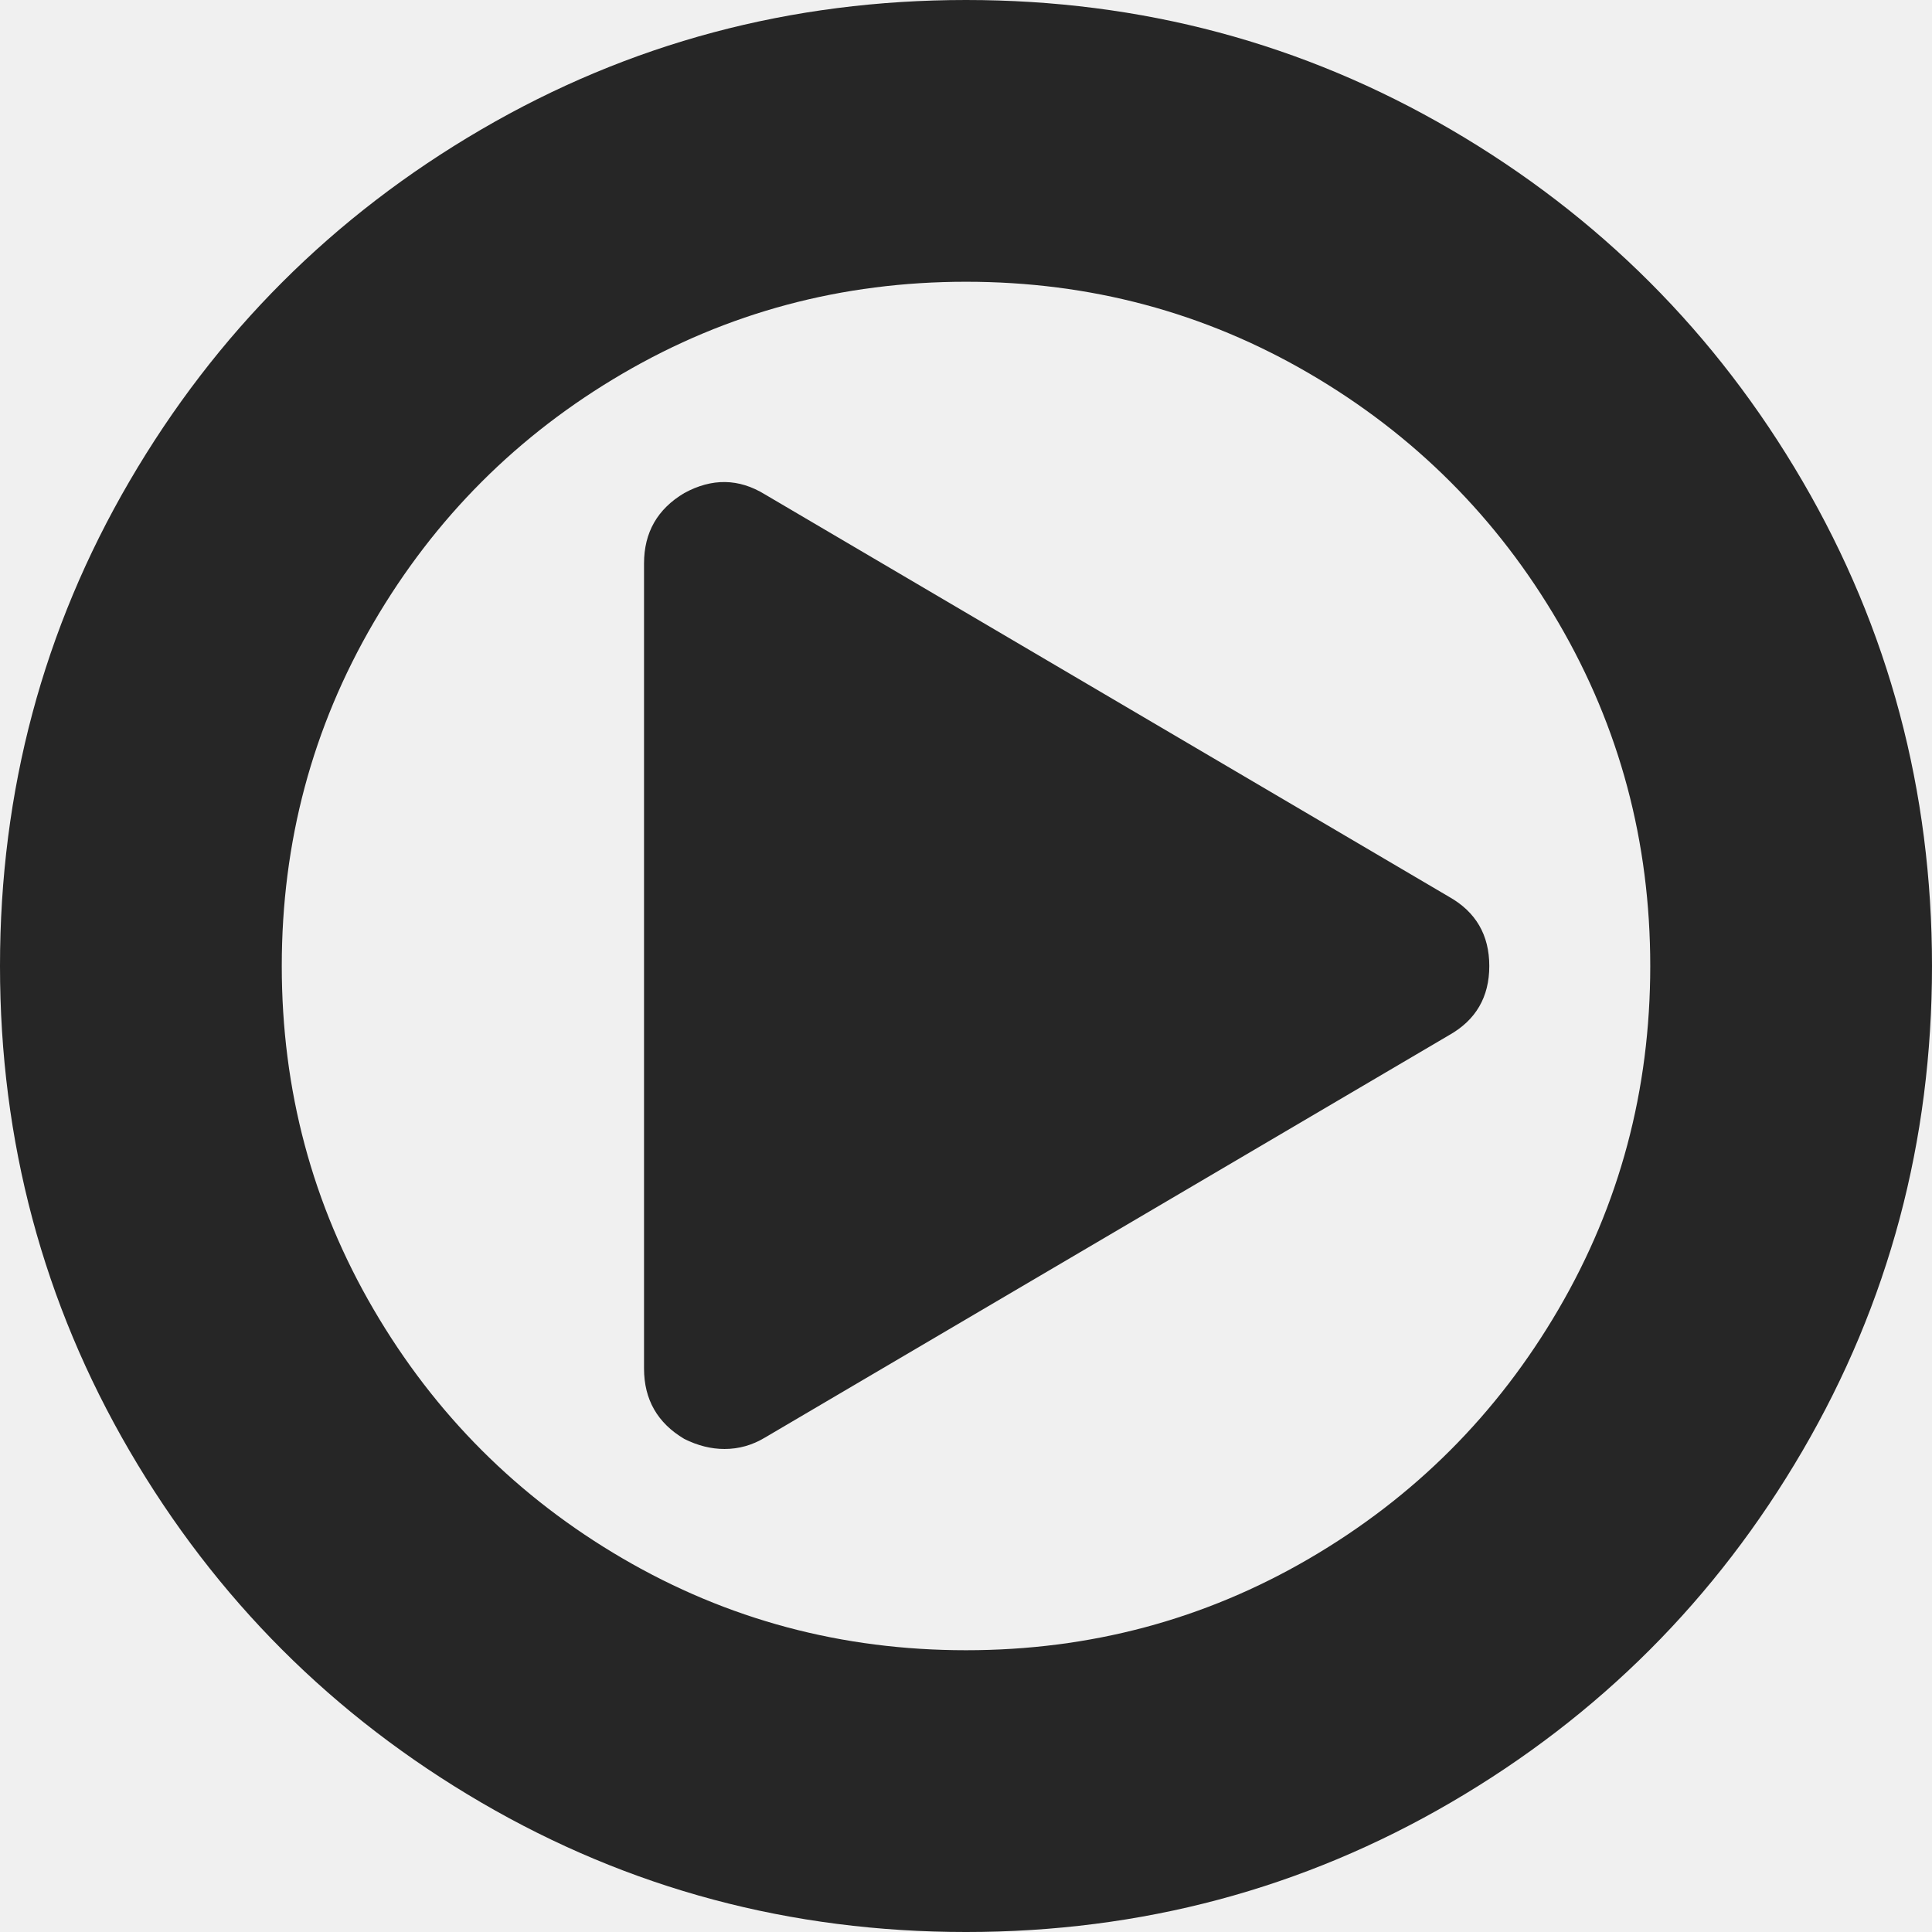
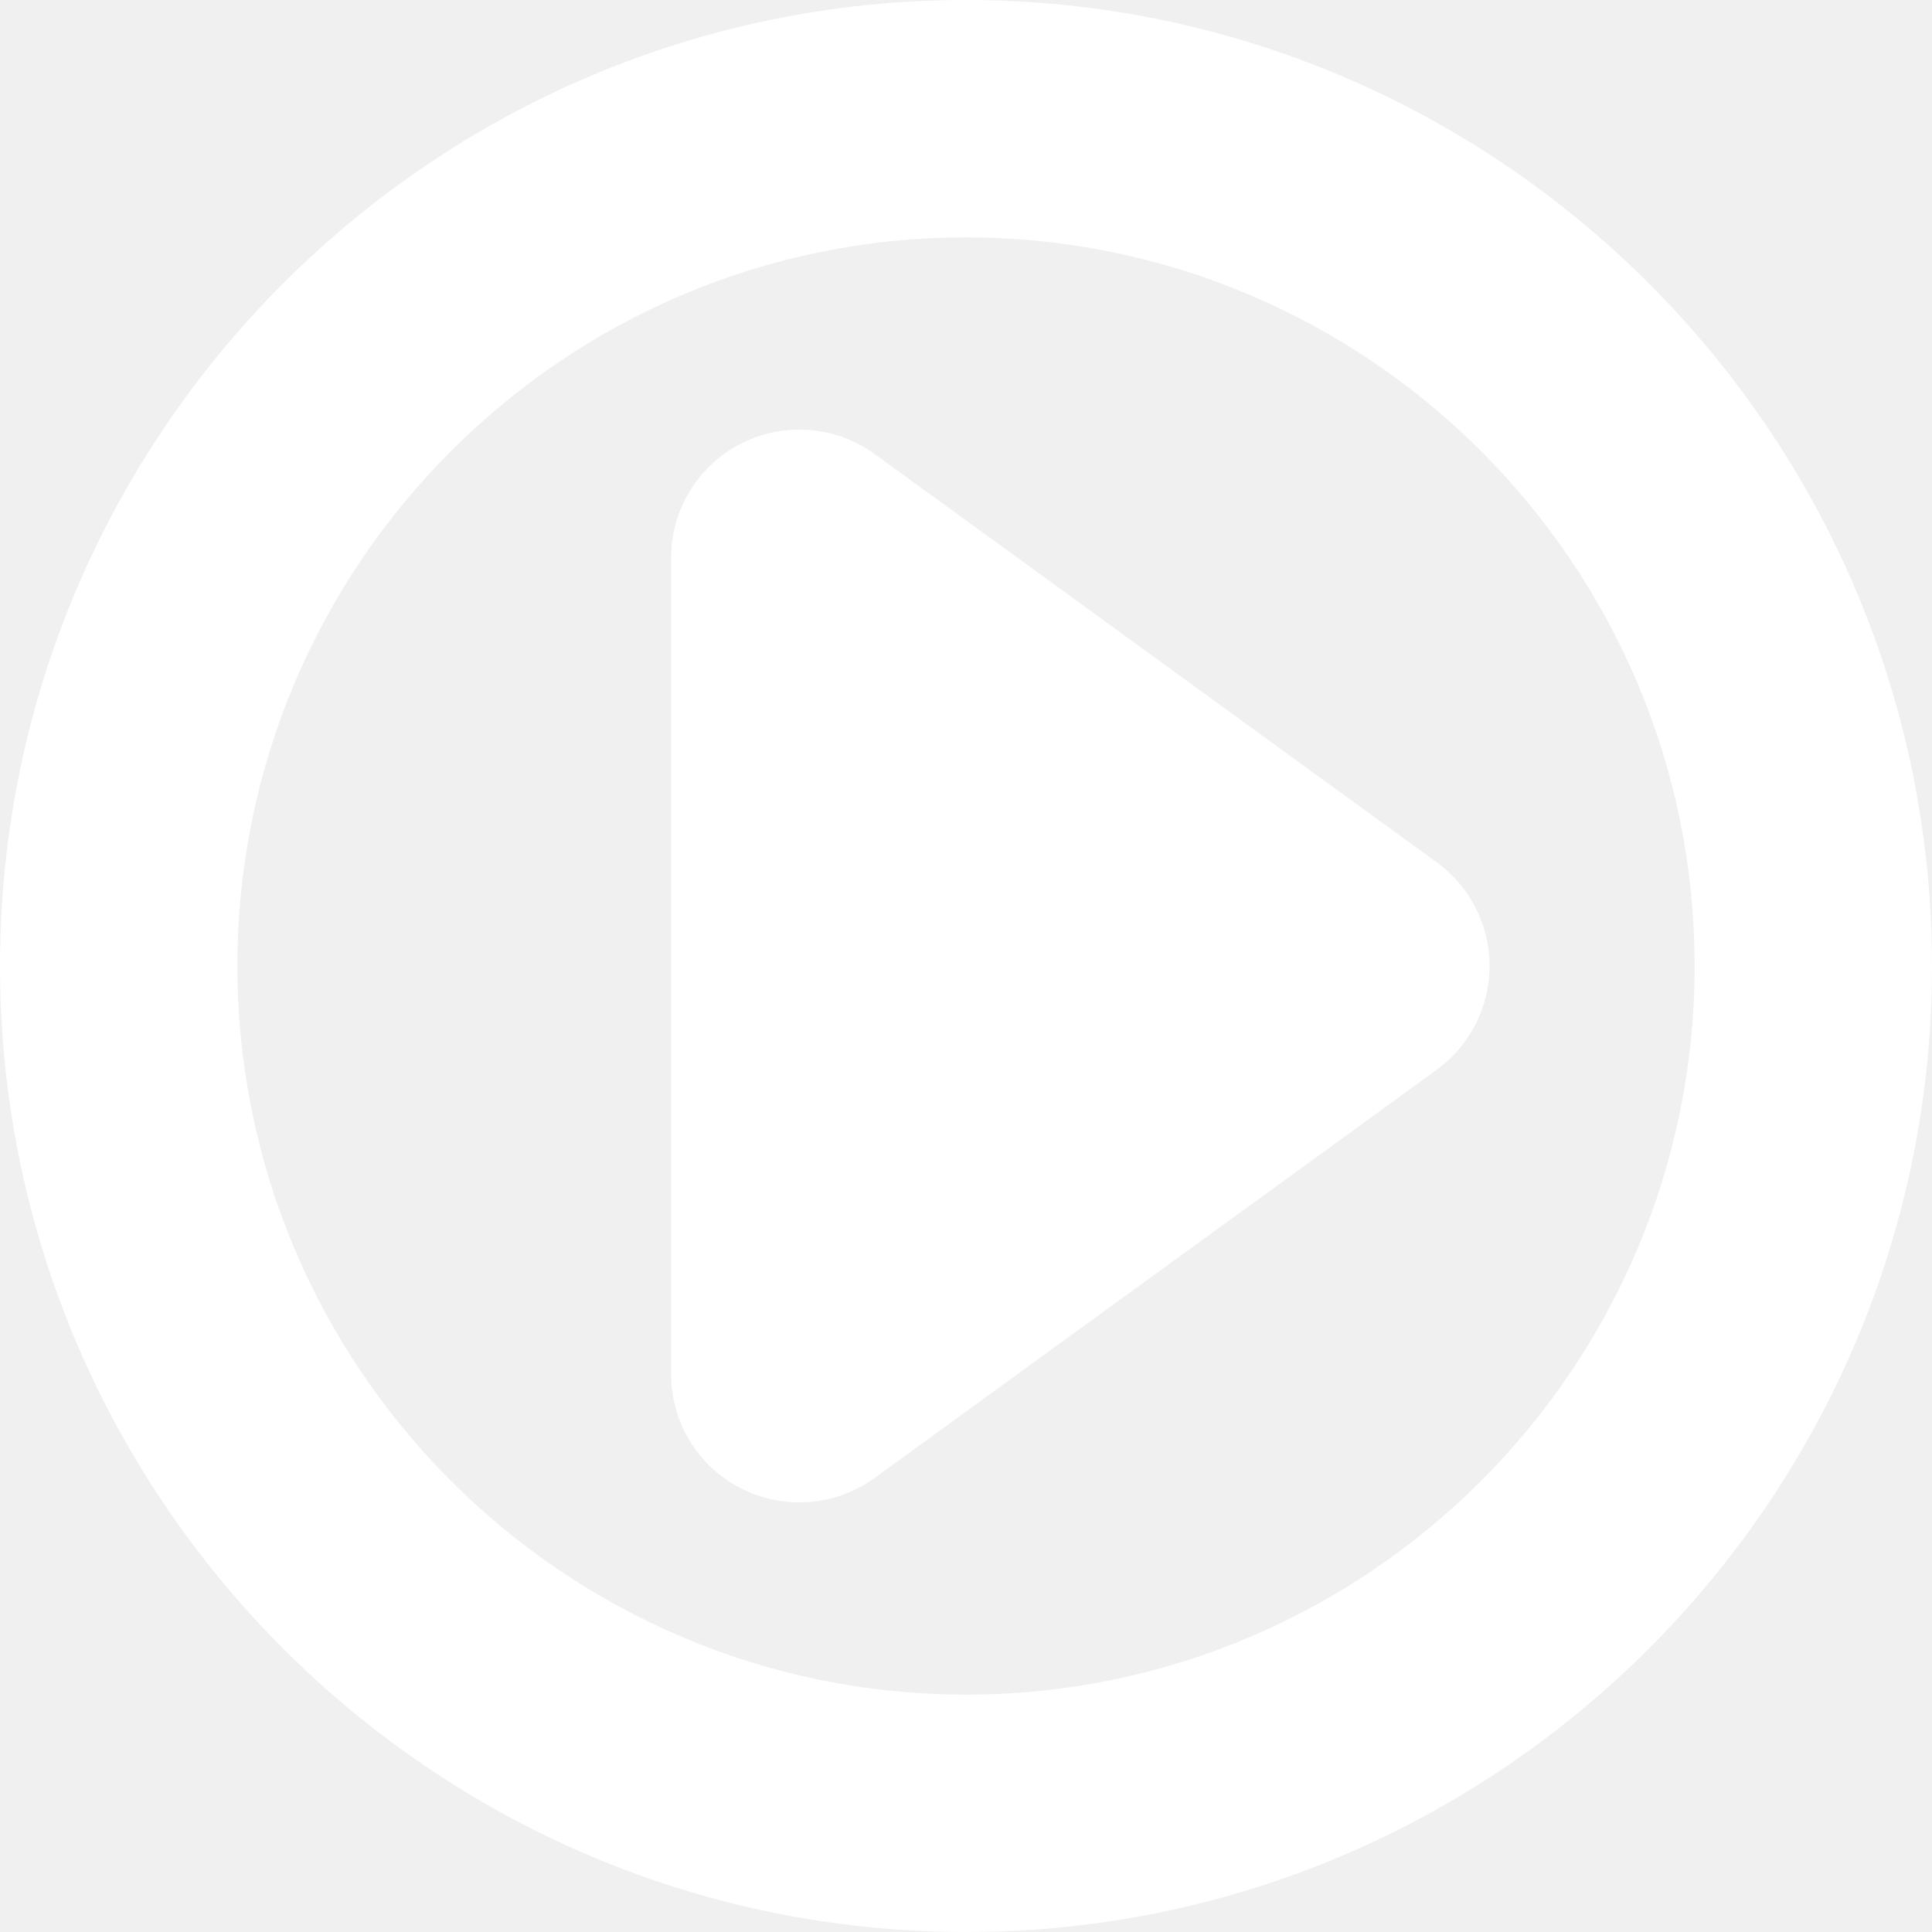
- <svg xmlns="http://www.w3.org/2000/svg" version="1.1" id="Capa_1" x="0px" y="0px" width="512px" height="512px" viewBox="0 0 438.533 438.533" style="enable-background:new 0 0 438.533 438.533;" xml:space="preserve">
+ <svg xmlns="http://www.w3.org/2000/svg" version="1.1" id="Capa_1" x="0px" y="0px" width="512px" height="512px" viewBox="0 0 484.566 484.566" style="enable-background:new 0 0 484.566 484.566;" xml:space="preserve">
  <g>
    <g>
-       <path d="M409.133,109.203c-19.608-33.592-46.205-60.189-79.798-79.796C295.736,9.801,259.058,0,219.273,0    c-39.781,0-76.47,9.801-110.063,29.407c-33.595,19.604-60.192,46.201-79.8,79.796C9.801,142.8,0,179.489,0,219.267    c0,39.78,9.804,76.463,29.407,110.062c19.607,33.592,46.204,60.189,79.799,79.798c33.597,19.605,70.283,29.407,110.063,29.407    s76.47-9.802,110.065-29.407c33.593-19.602,60.189-46.206,79.795-79.798c19.603-33.596,29.403-70.284,29.403-110.062    C438.533,179.485,428.732,142.795,409.133,109.203z M353.742,297.208c-13.894,23.791-32.736,42.64-56.527,56.534    c-23.791,13.894-49.771,20.834-77.945,20.834c-28.167,0-54.149-6.94-77.943-20.834c-23.791-13.895-42.633-32.743-56.527-56.534    c-13.897-23.791-20.843-49.772-20.843-77.941c0-28.171,6.949-54.152,20.843-77.943c13.891-23.791,32.738-42.637,56.527-56.53    c23.791-13.895,49.772-20.84,77.943-20.84c28.173,0,54.154,6.945,77.945,20.84c23.791,13.894,42.634,32.739,56.527,56.53    c13.895,23.791,20.838,49.772,20.838,77.943C374.58,247.436,367.637,273.417,353.742,297.208z" fill="#262626" />
-       <path d="M328.911,203.561l-155.32-91.36c-5.896-3.617-11.991-3.711-18.271-0.284c-6.09,3.615-9.136,8.942-9.136,15.984v182.725    c0,7.04,3.046,12.371,9.136,15.985c3.046,1.522,6.09,2.286,9.135,2.286c3.234,0,6.283-0.856,9.136-2.567l155.32-91.361    c6.088-3.426,9.134-8.661,9.134-15.699C338.045,212.23,334.992,206.988,328.911,203.561z" fill="#262626" />
+       <path d="M360.342,216.266L219.373,113.882c-9.783-7.106-22.723-8.121-33.498-2.63c-10.771,5.49-17.556,16.559-17.556,28.65V344.67    c0,12.092,6.784,23.158,17.556,28.646c4.61,2.348,9.611,3.506,14.6,3.506c6.666,0,13.301-2.07,18.898-6.138l140.969-102.383    c8.33-6.047,13.256-15.719,13.256-26.018C373.598,231.988,368.672,222.312,360.342,216.266z" fill="#FFFFFF" />
+       <path d="M242.285,0C108.688,0,0.004,108.689,0.004,242.283c0,133.592,108.686,242.283,242.281,242.283    c133.594,0,242.278-108.691,242.278-242.283C484.562,108.689,375.881,0,242.285,0z M242.285,425.027    c-100.764,0-182.744-81.979-182.744-182.744c0-100.766,81.98-182.742,182.744-182.742s182.745,81.976,182.745,182.742    C425.029,343.049,343.049,425.027,242.285,425.027z" fill="#FFFFFF" />
    </g>
  </g>
  <g>
</g>
  <g>
</g>
  <g>
</g>
  <g>
</g>
  <g>
</g>
  <g>
</g>
  <g>
</g>
  <g>
</g>
  <g>
</g>
  <g>
</g>
  <g>
</g>
  <g>
</g>
  <g>
</g>
  <g>
</g>
  <g>
</g>
</svg>
